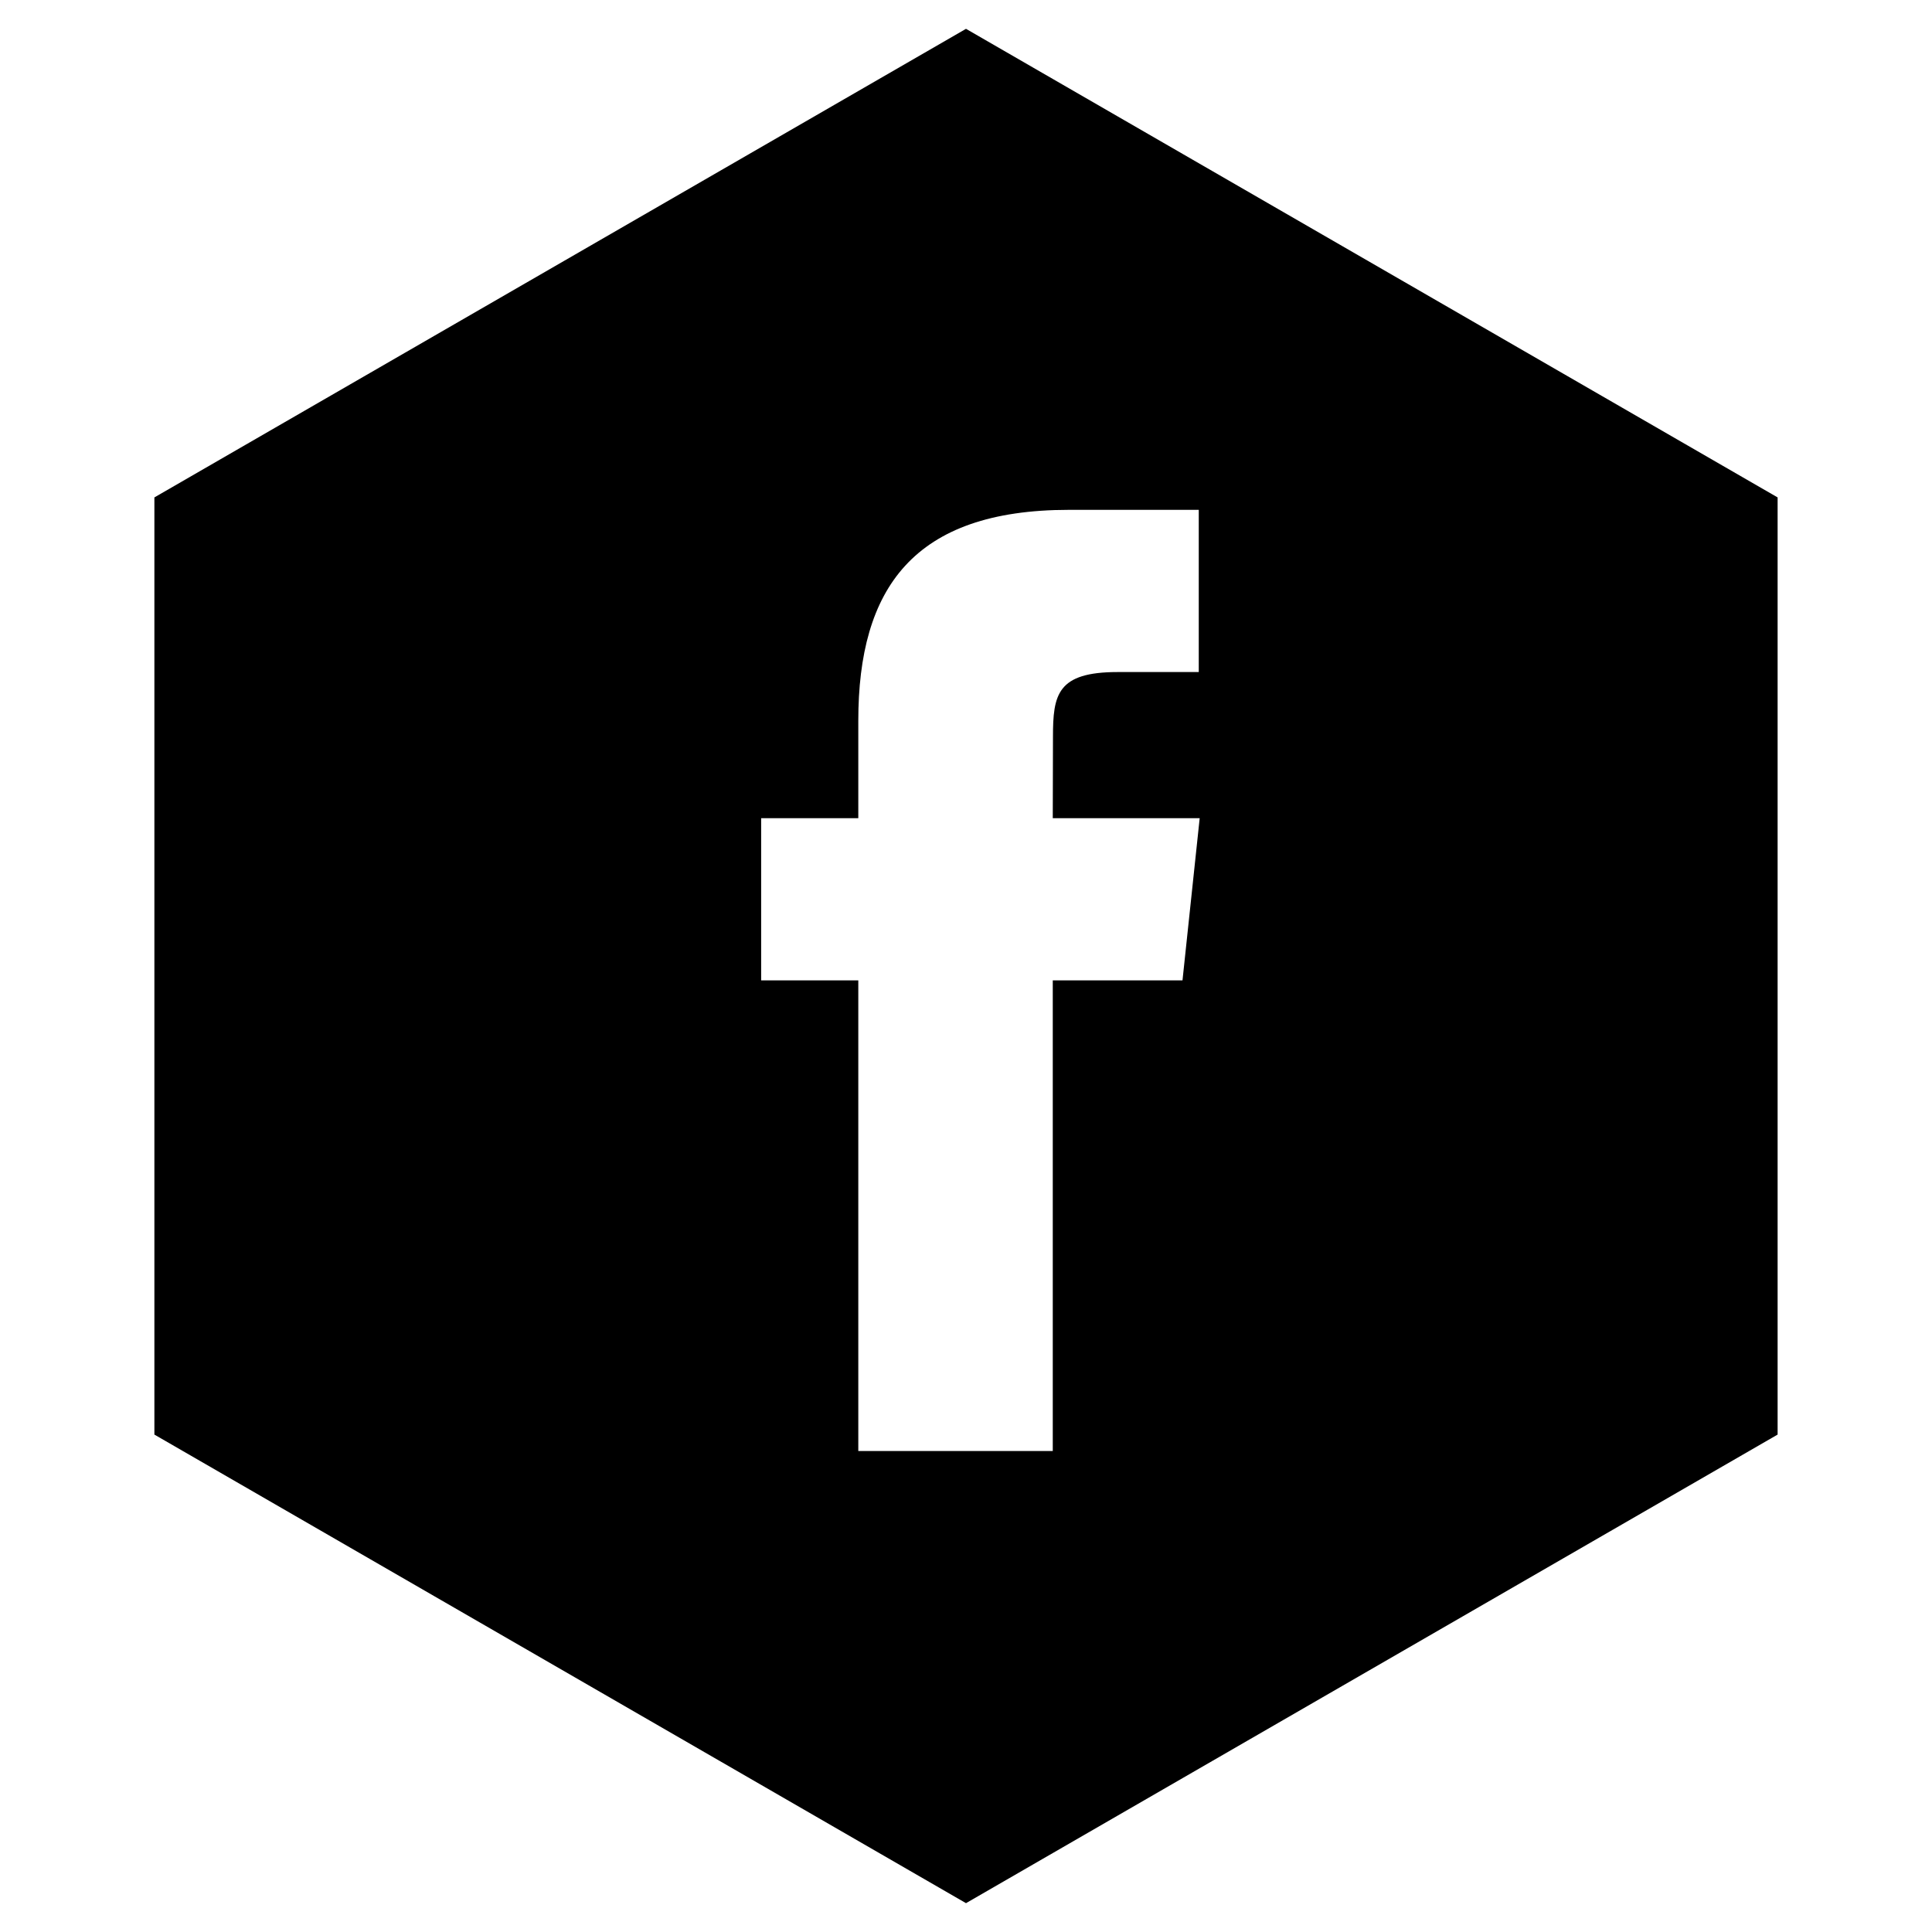
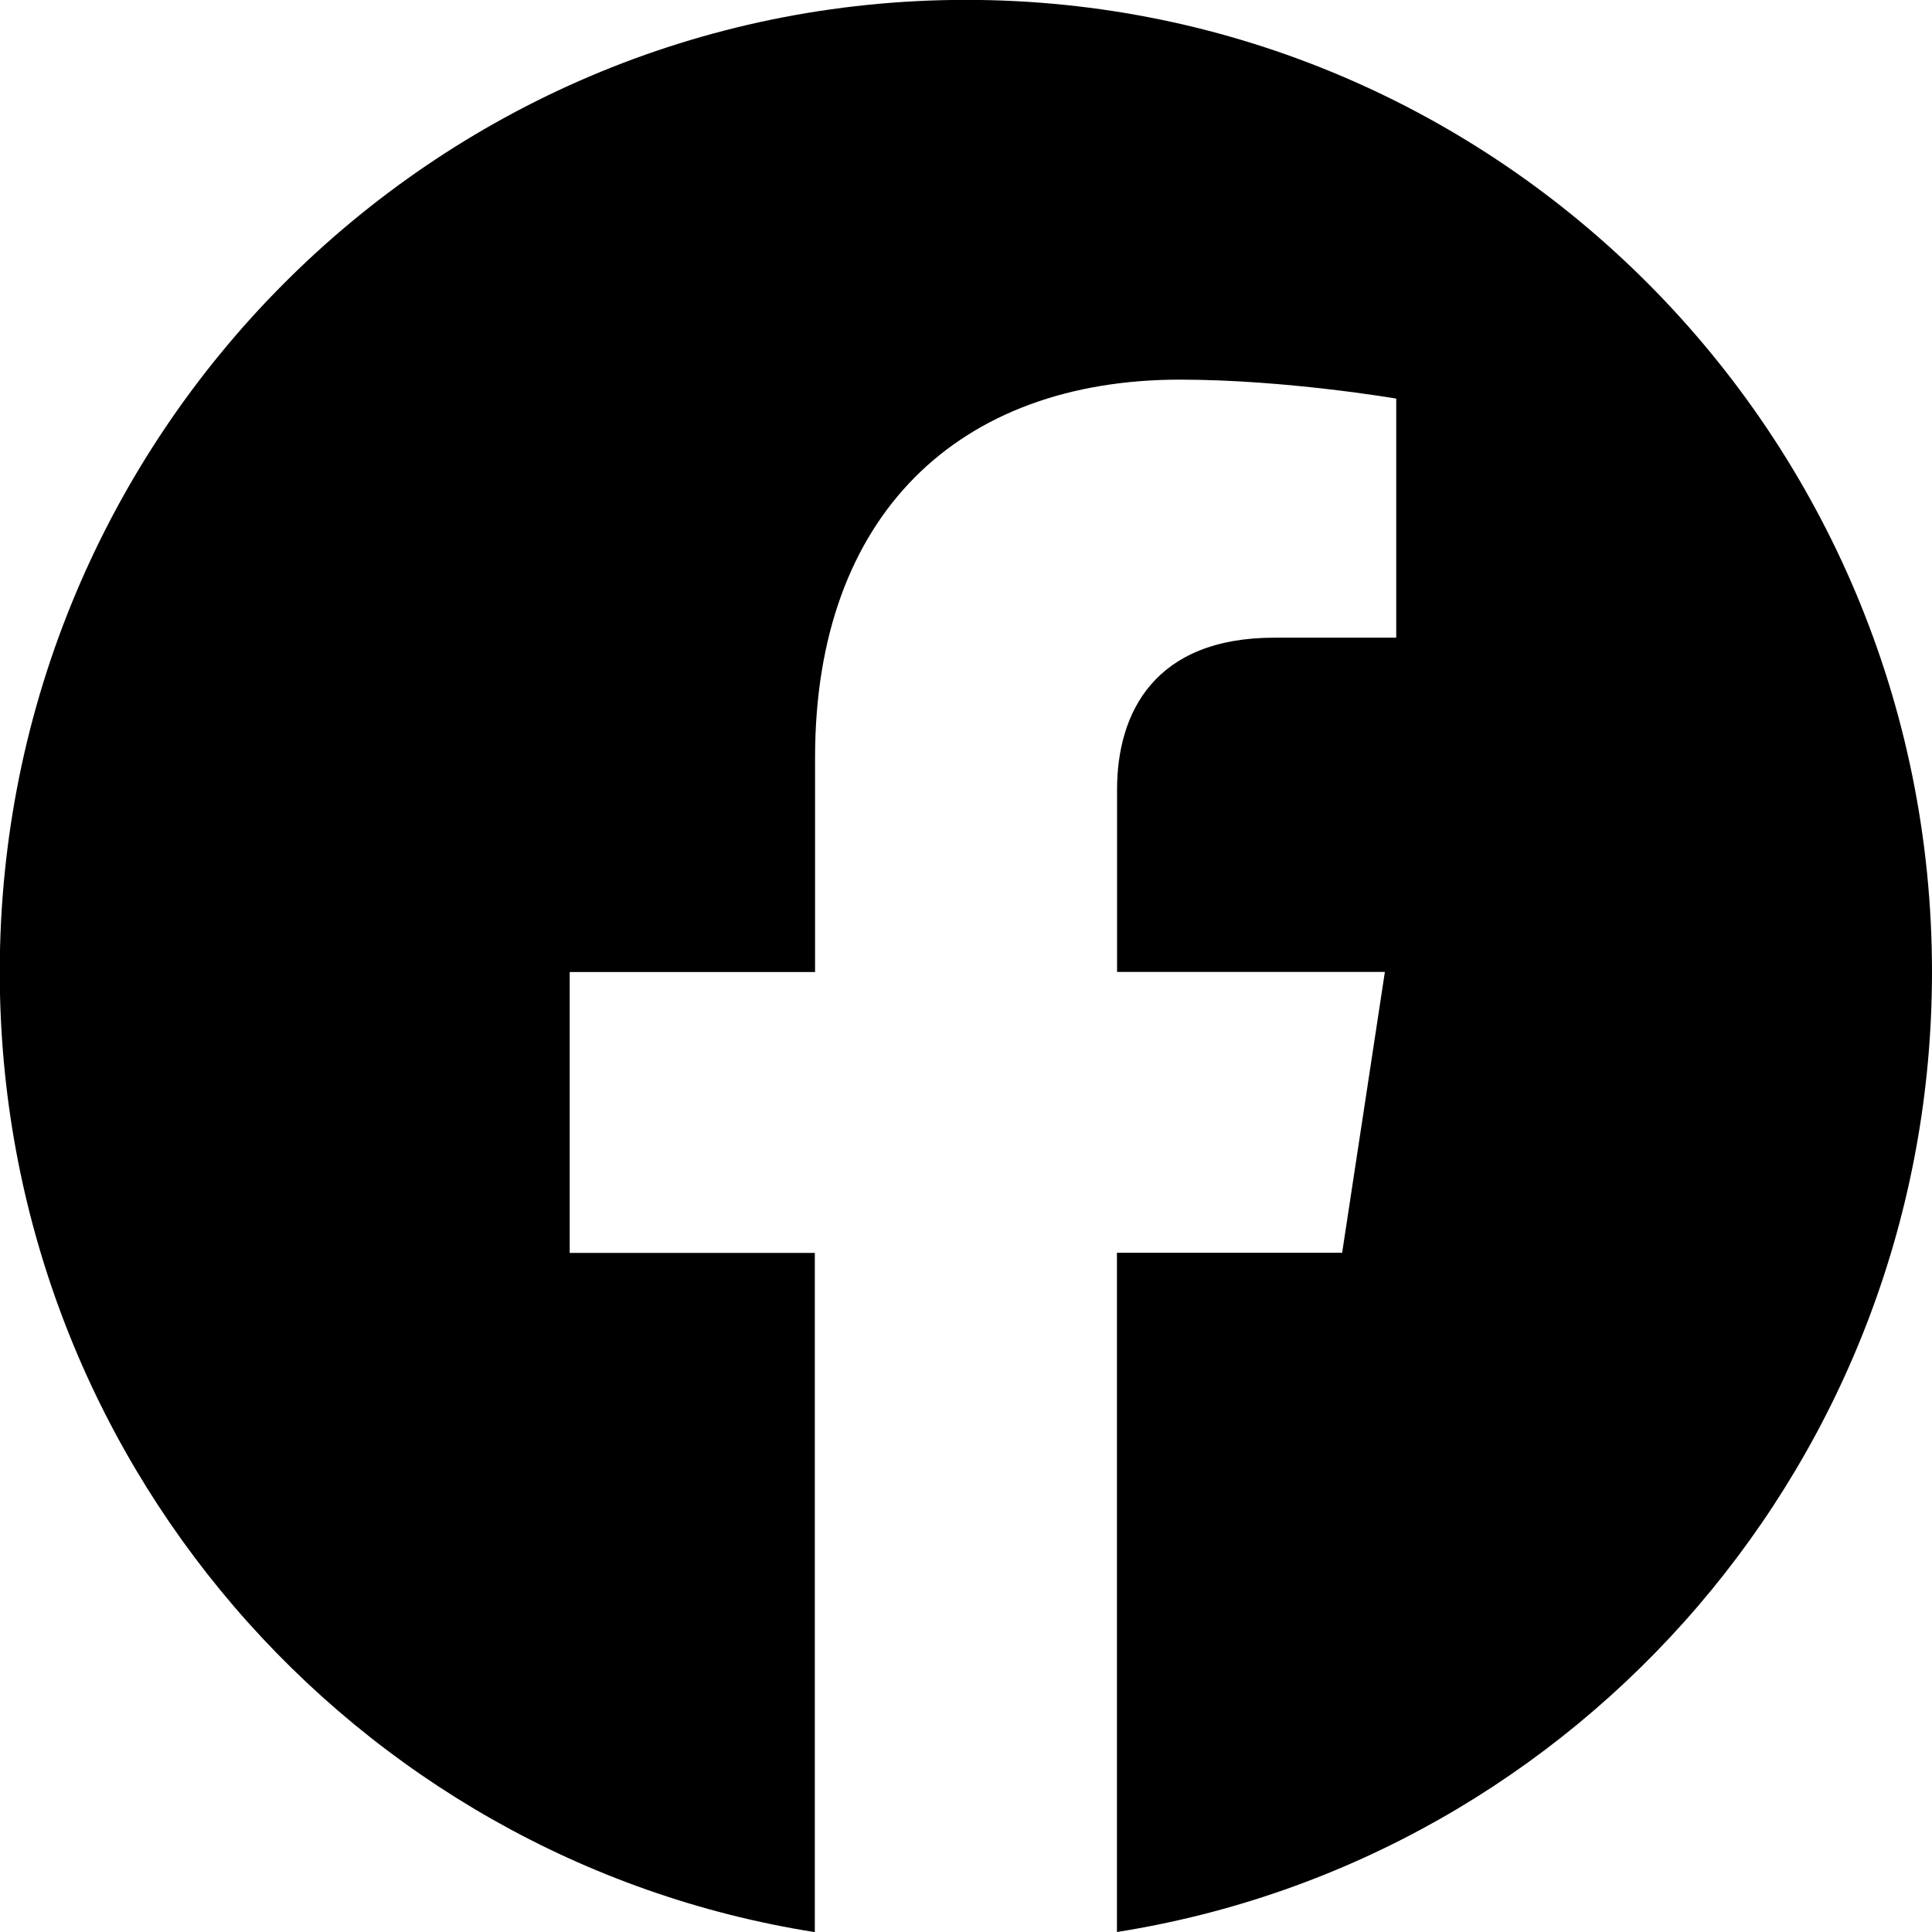
- <svg xmlns="http://www.w3.org/2000/svg" viewBox="0 0 67 67" aria-hidden="true" focusable="false" fill="currentColor">
-   <path d="M29.765,50.319h6.744V33.998h4.499l0.596-5.624h-5.095  l0.007-2.815c0-1.467,0.14-2.253,2.244-2.253h2.812v-5.625h-4.5c-5.405,0-7.307,2.729-7.307,7.316v3.377h-3.369v5.625h3.369V50.319z   M33.5,1l28.146,16.25v32.5L33.5,66L5.354,49.75v-32.5L33.5,1z" />
+ <svg xmlns="http://www.w3.org/2000/svg" width="16" height="16" fill="currentColor" class="bi bi-facebook" viewBox="0 0 16 16">
+   <path d="M16 8.049c0-4.446-3.582-8.05-8-8.05C3.58 0-.002 3.603-.002 8.05c0 4.017 2.926 7.347 6.75 7.951v-5.625h-2.03V8.05H6.75V6.275c0-2.017 1.195-3.131 3.022-3.131.876 0 1.791.157 1.791.157v1.98h-1.009c-.993 0-1.303.621-1.303 1.258v1.51h2.218l-.354 2.326H9.25V16c3.824-.604 6.75-3.934 6.75-7.951z" />
</svg>
